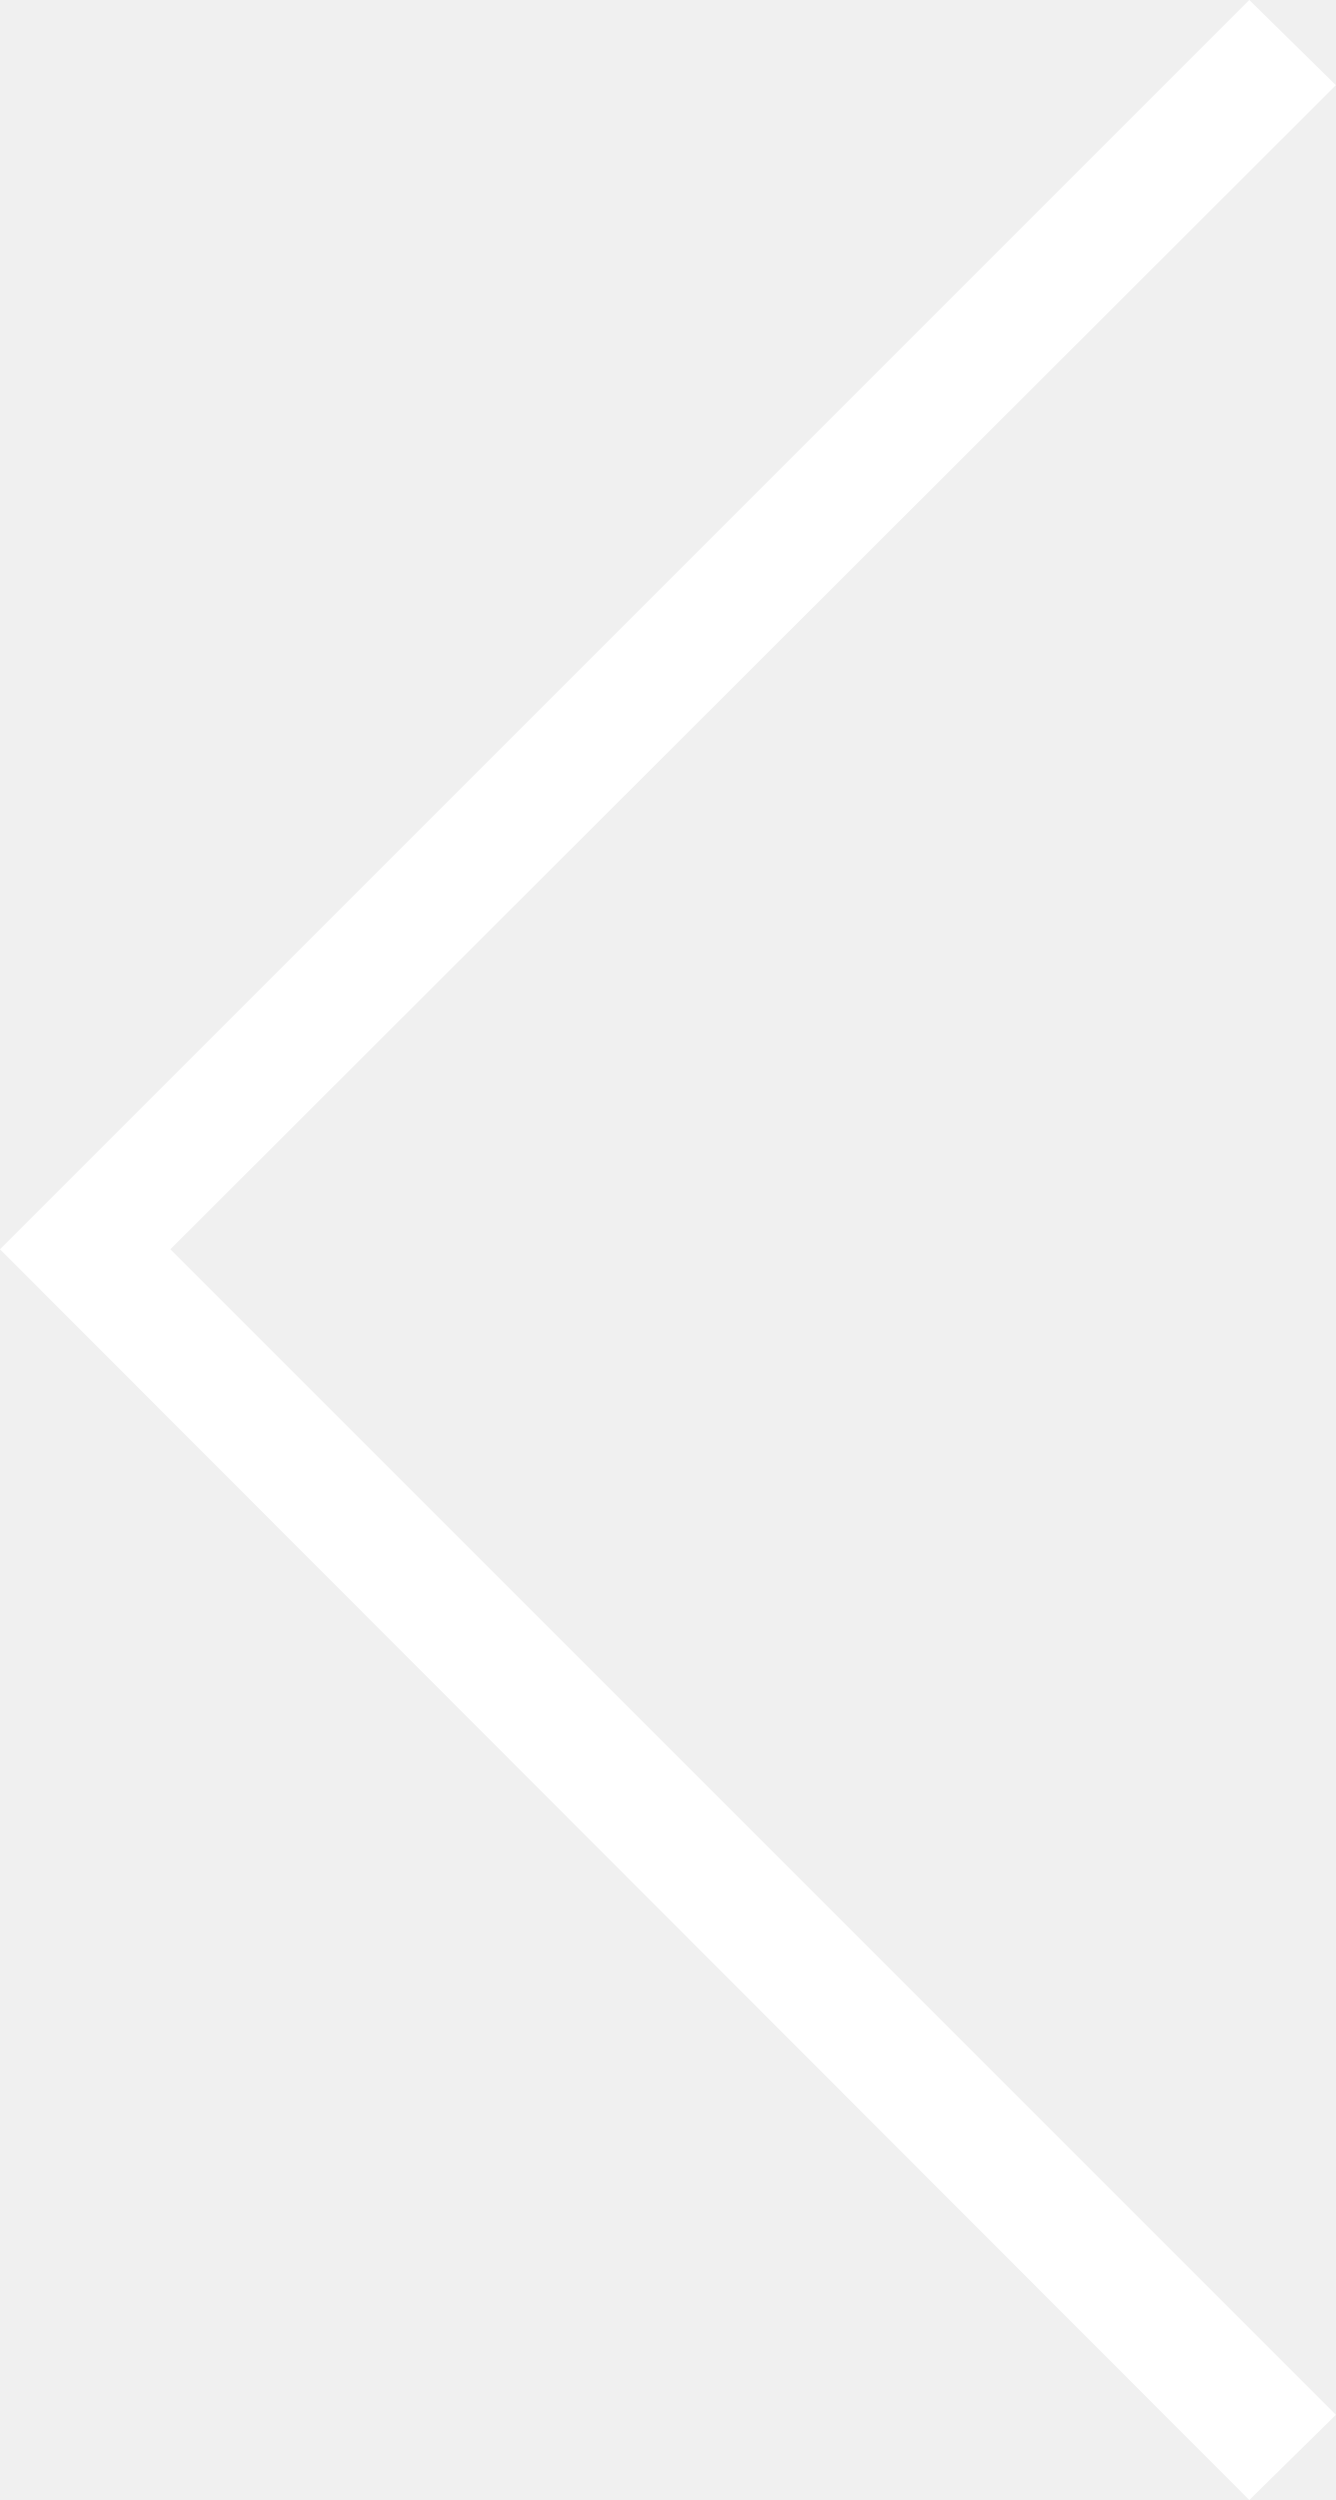
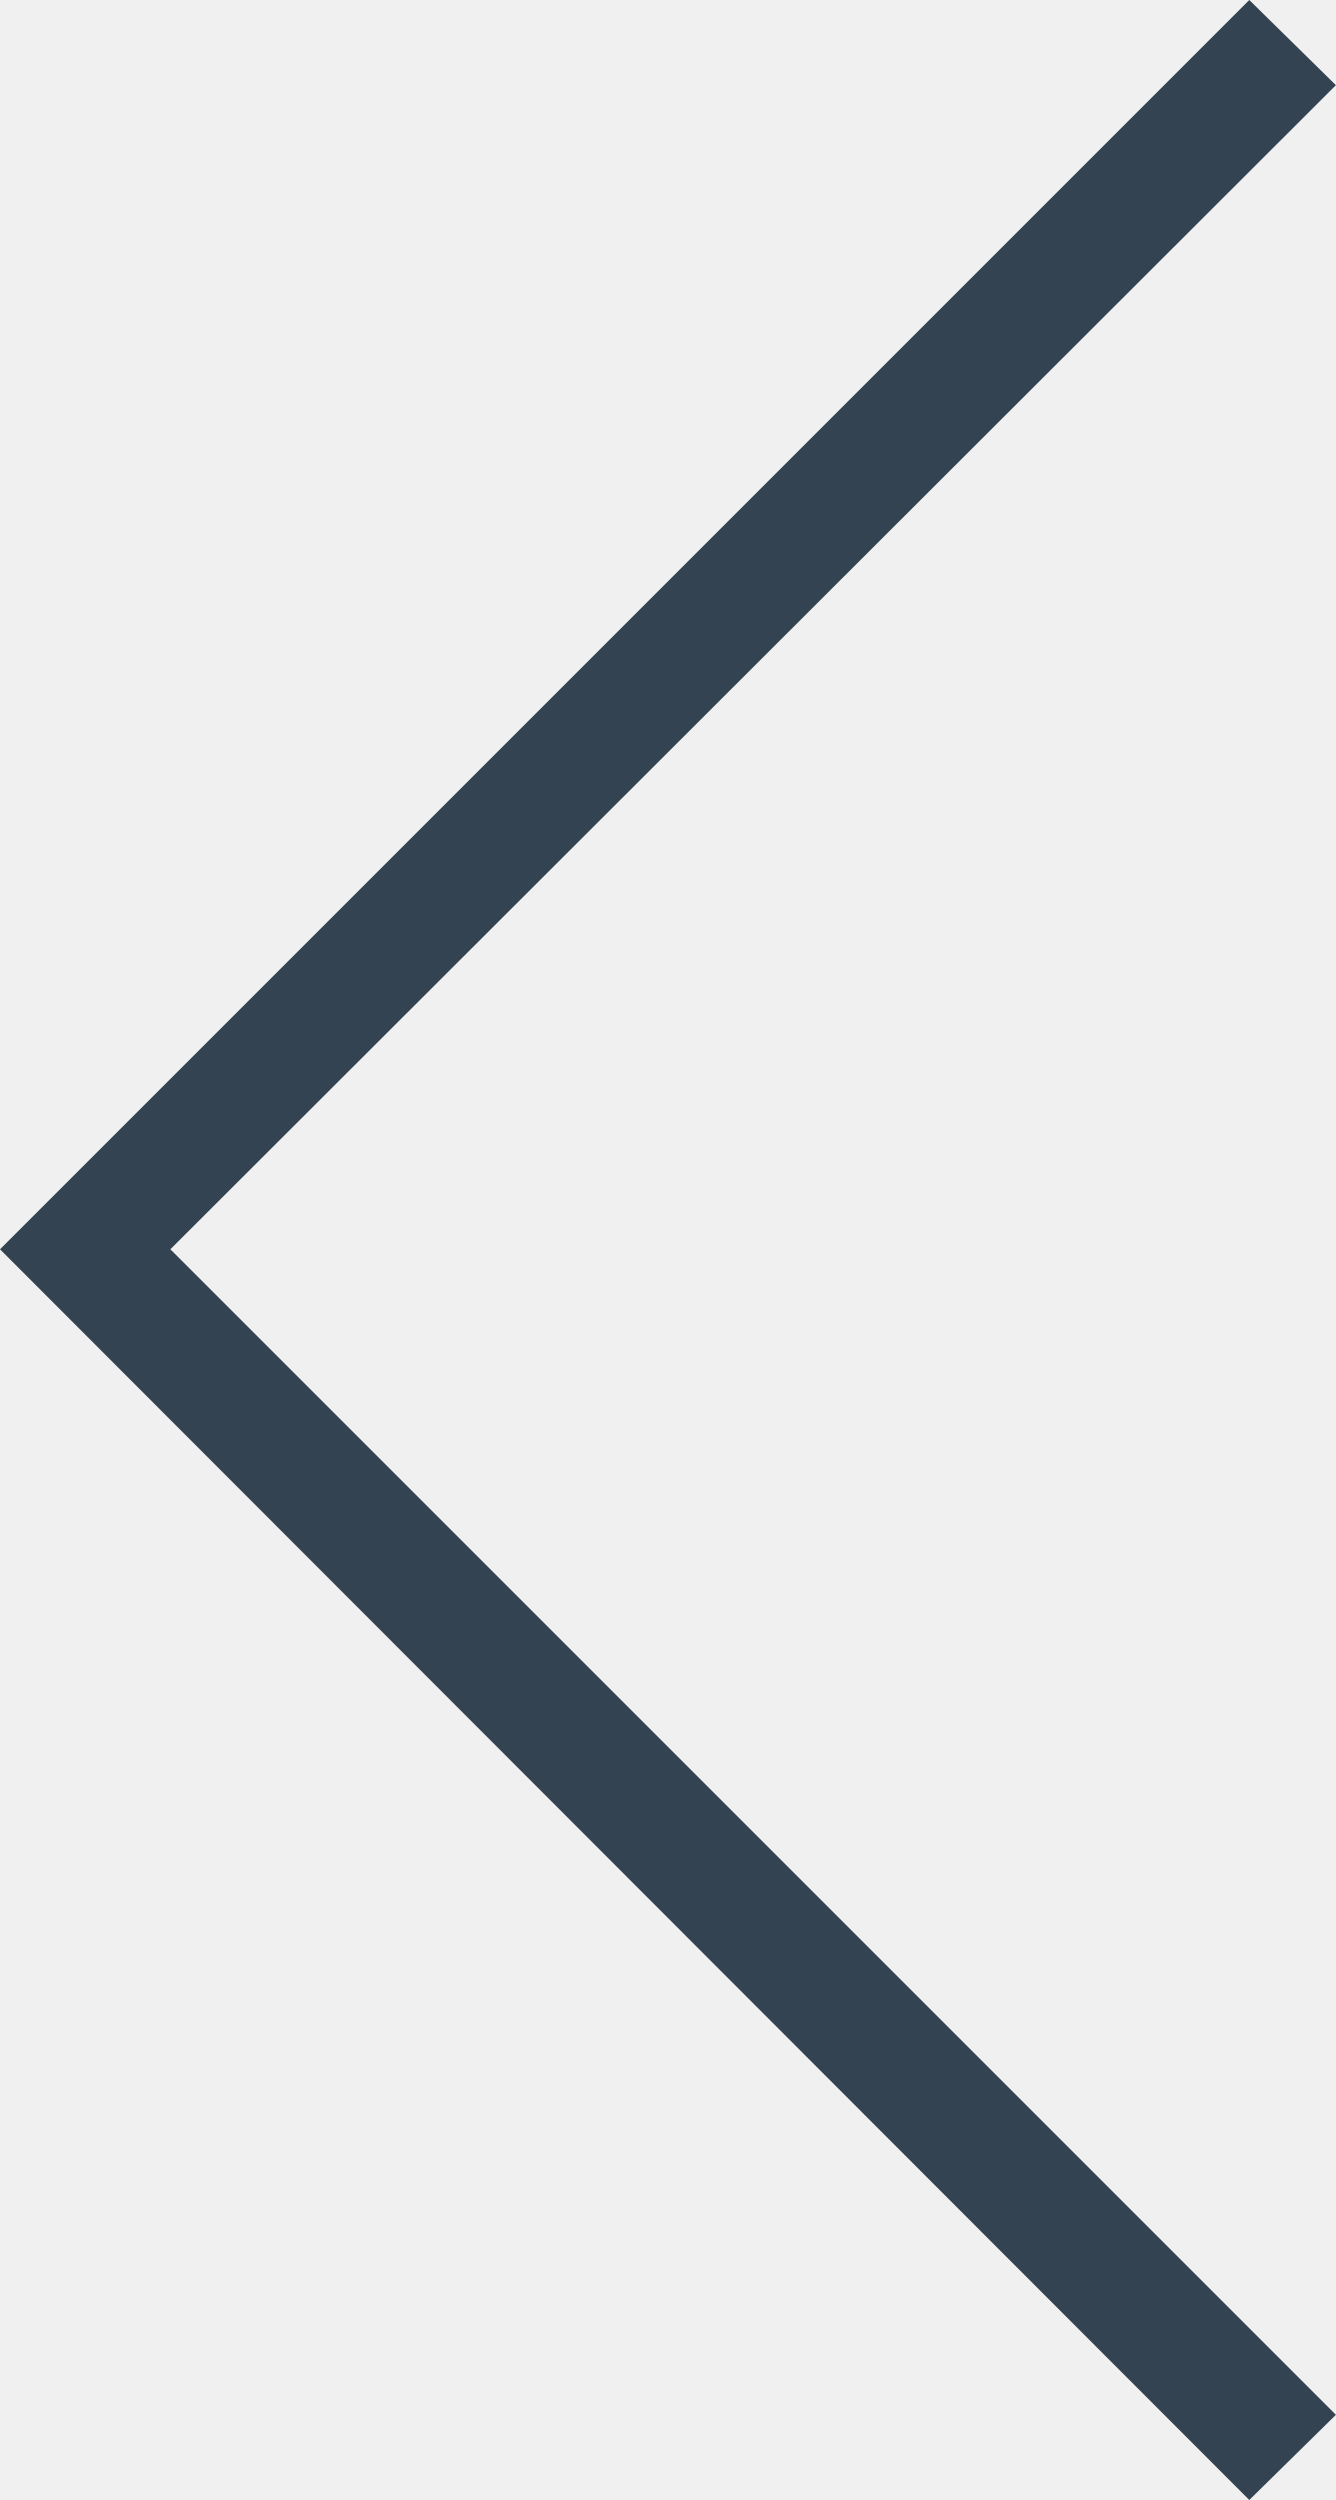
<svg xmlns="http://www.w3.org/2000/svg" viewBox="0 0 9.41 17.61">
  <defs>
-     <style>.cls-1{fill:#fff;}</style>
+     <style>.cls-1{fill:#344351;}</style>
  </defs>
  <g id="Layer_2" data-name="Layer 2">
    <g id="Layer_1-2" data-name="Layer 1">
      <polygon class="cls-1" points="8.8 17.61 9.41 17.01 1.2 8.8 9.41 0.6 8.8 0 0 8.8 8.8 17.61" />
    </g>
  </g>
</svg>
